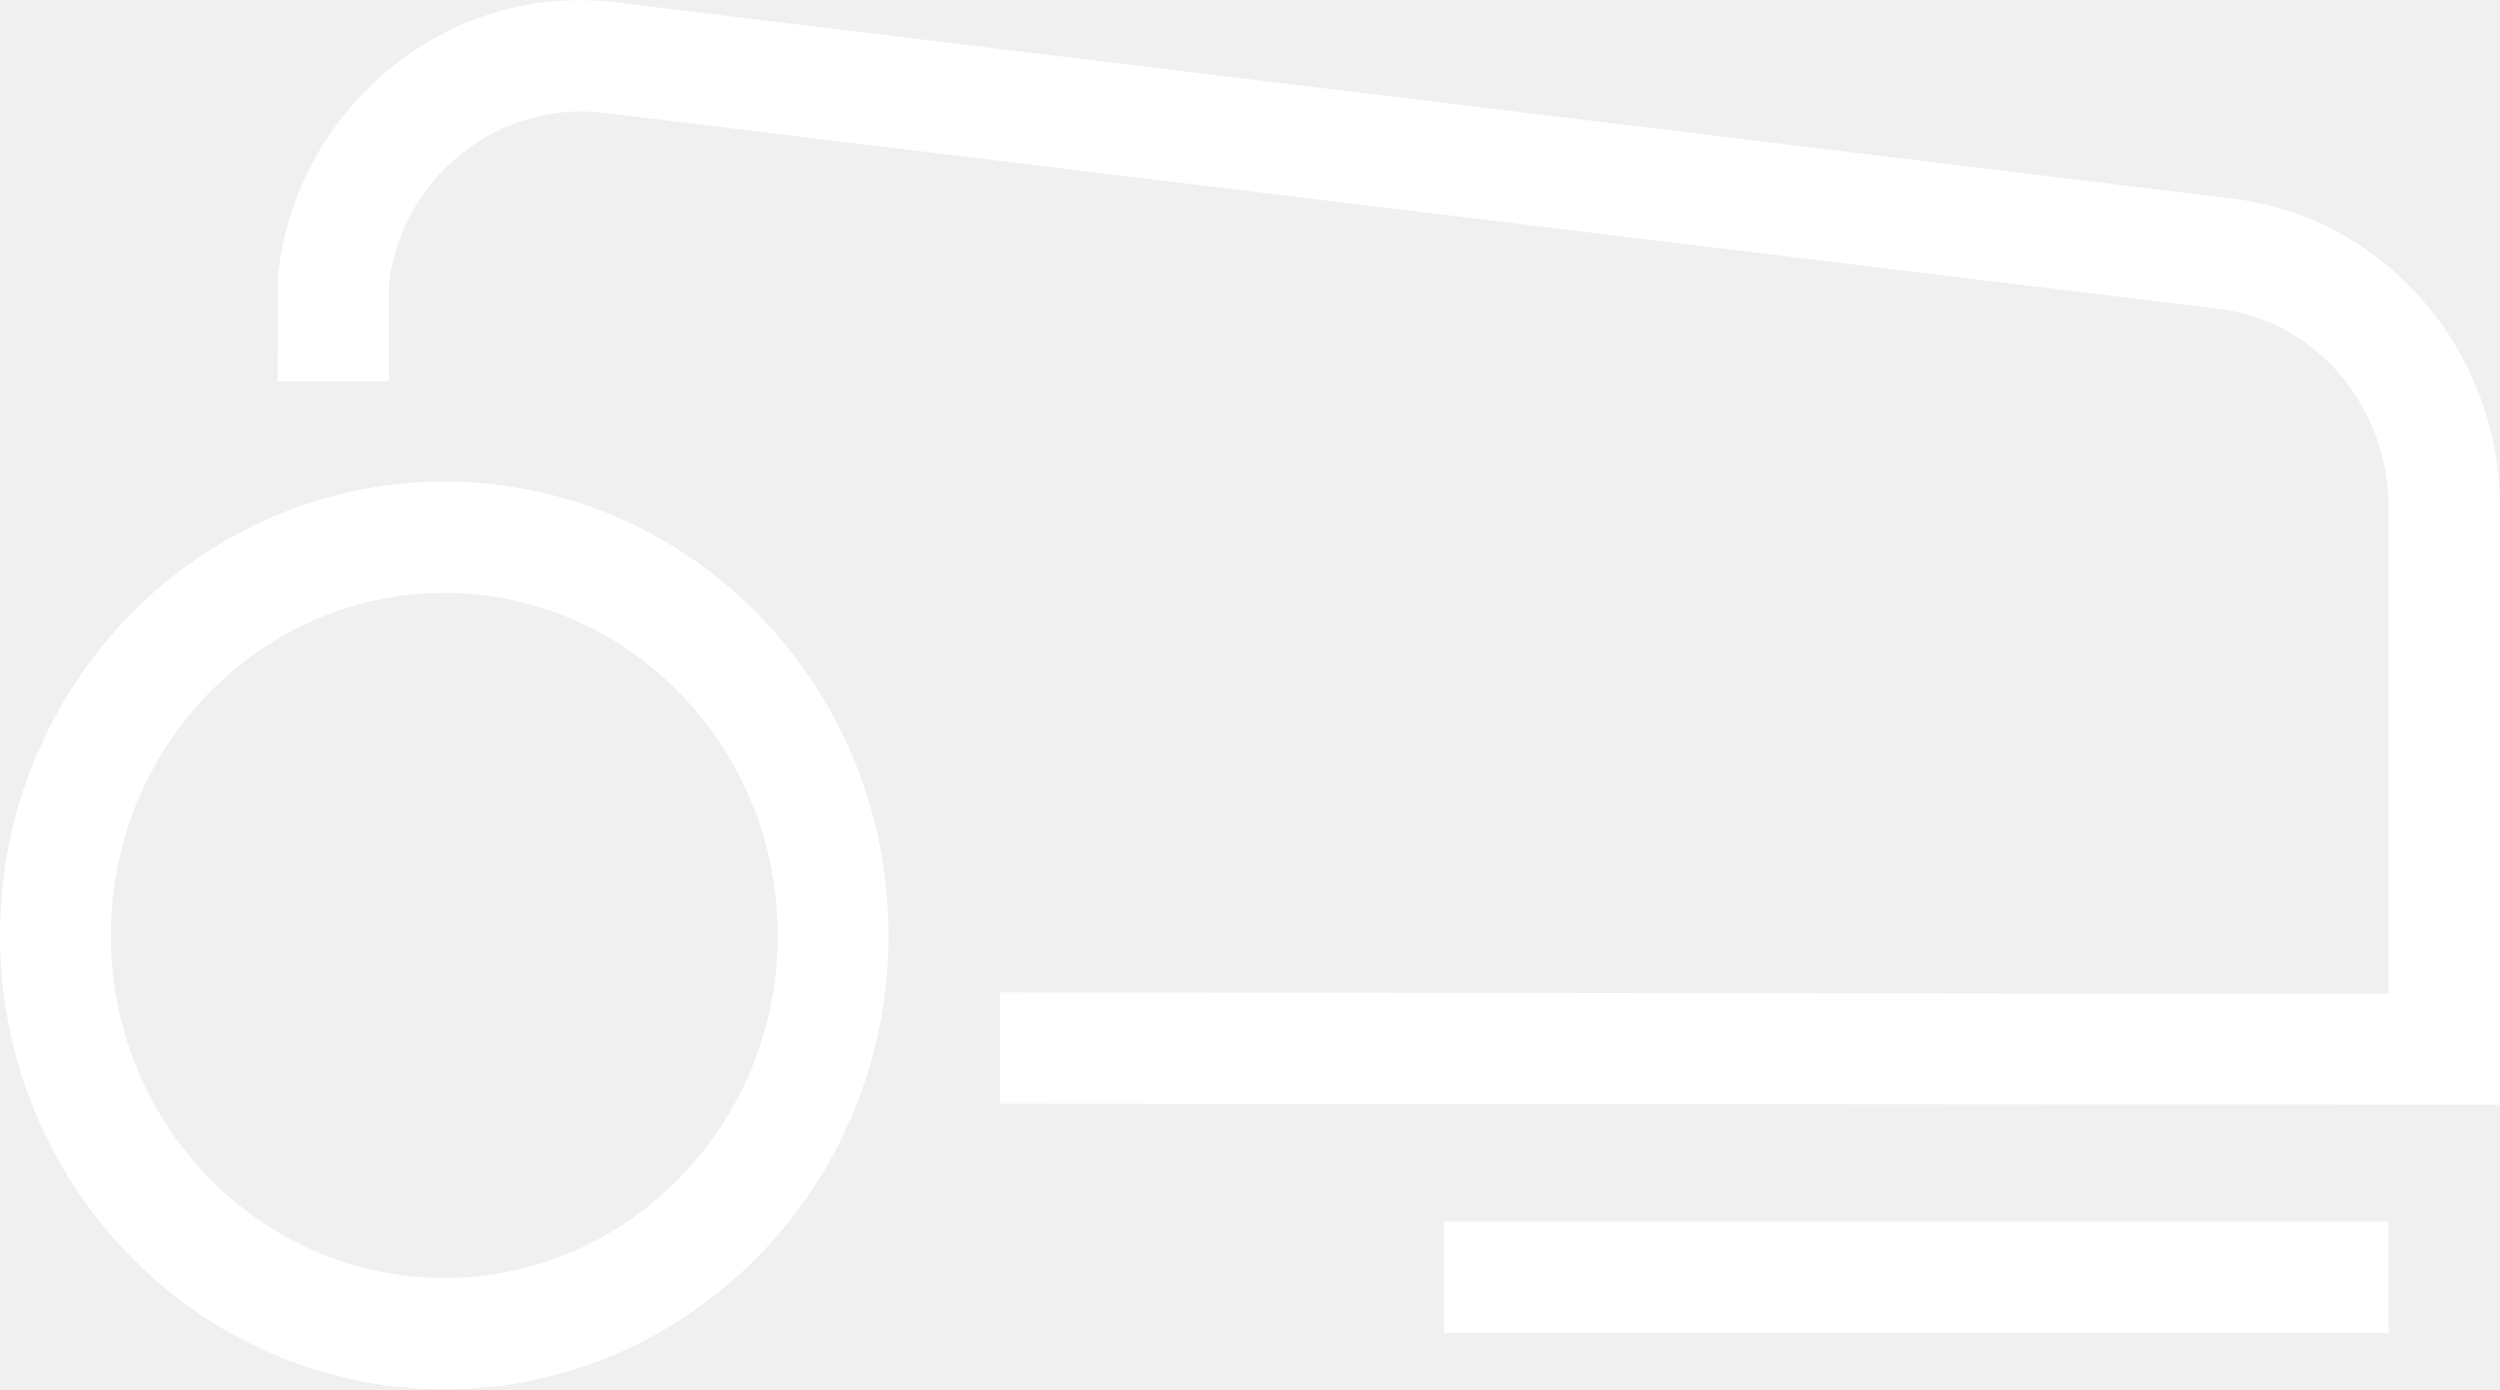
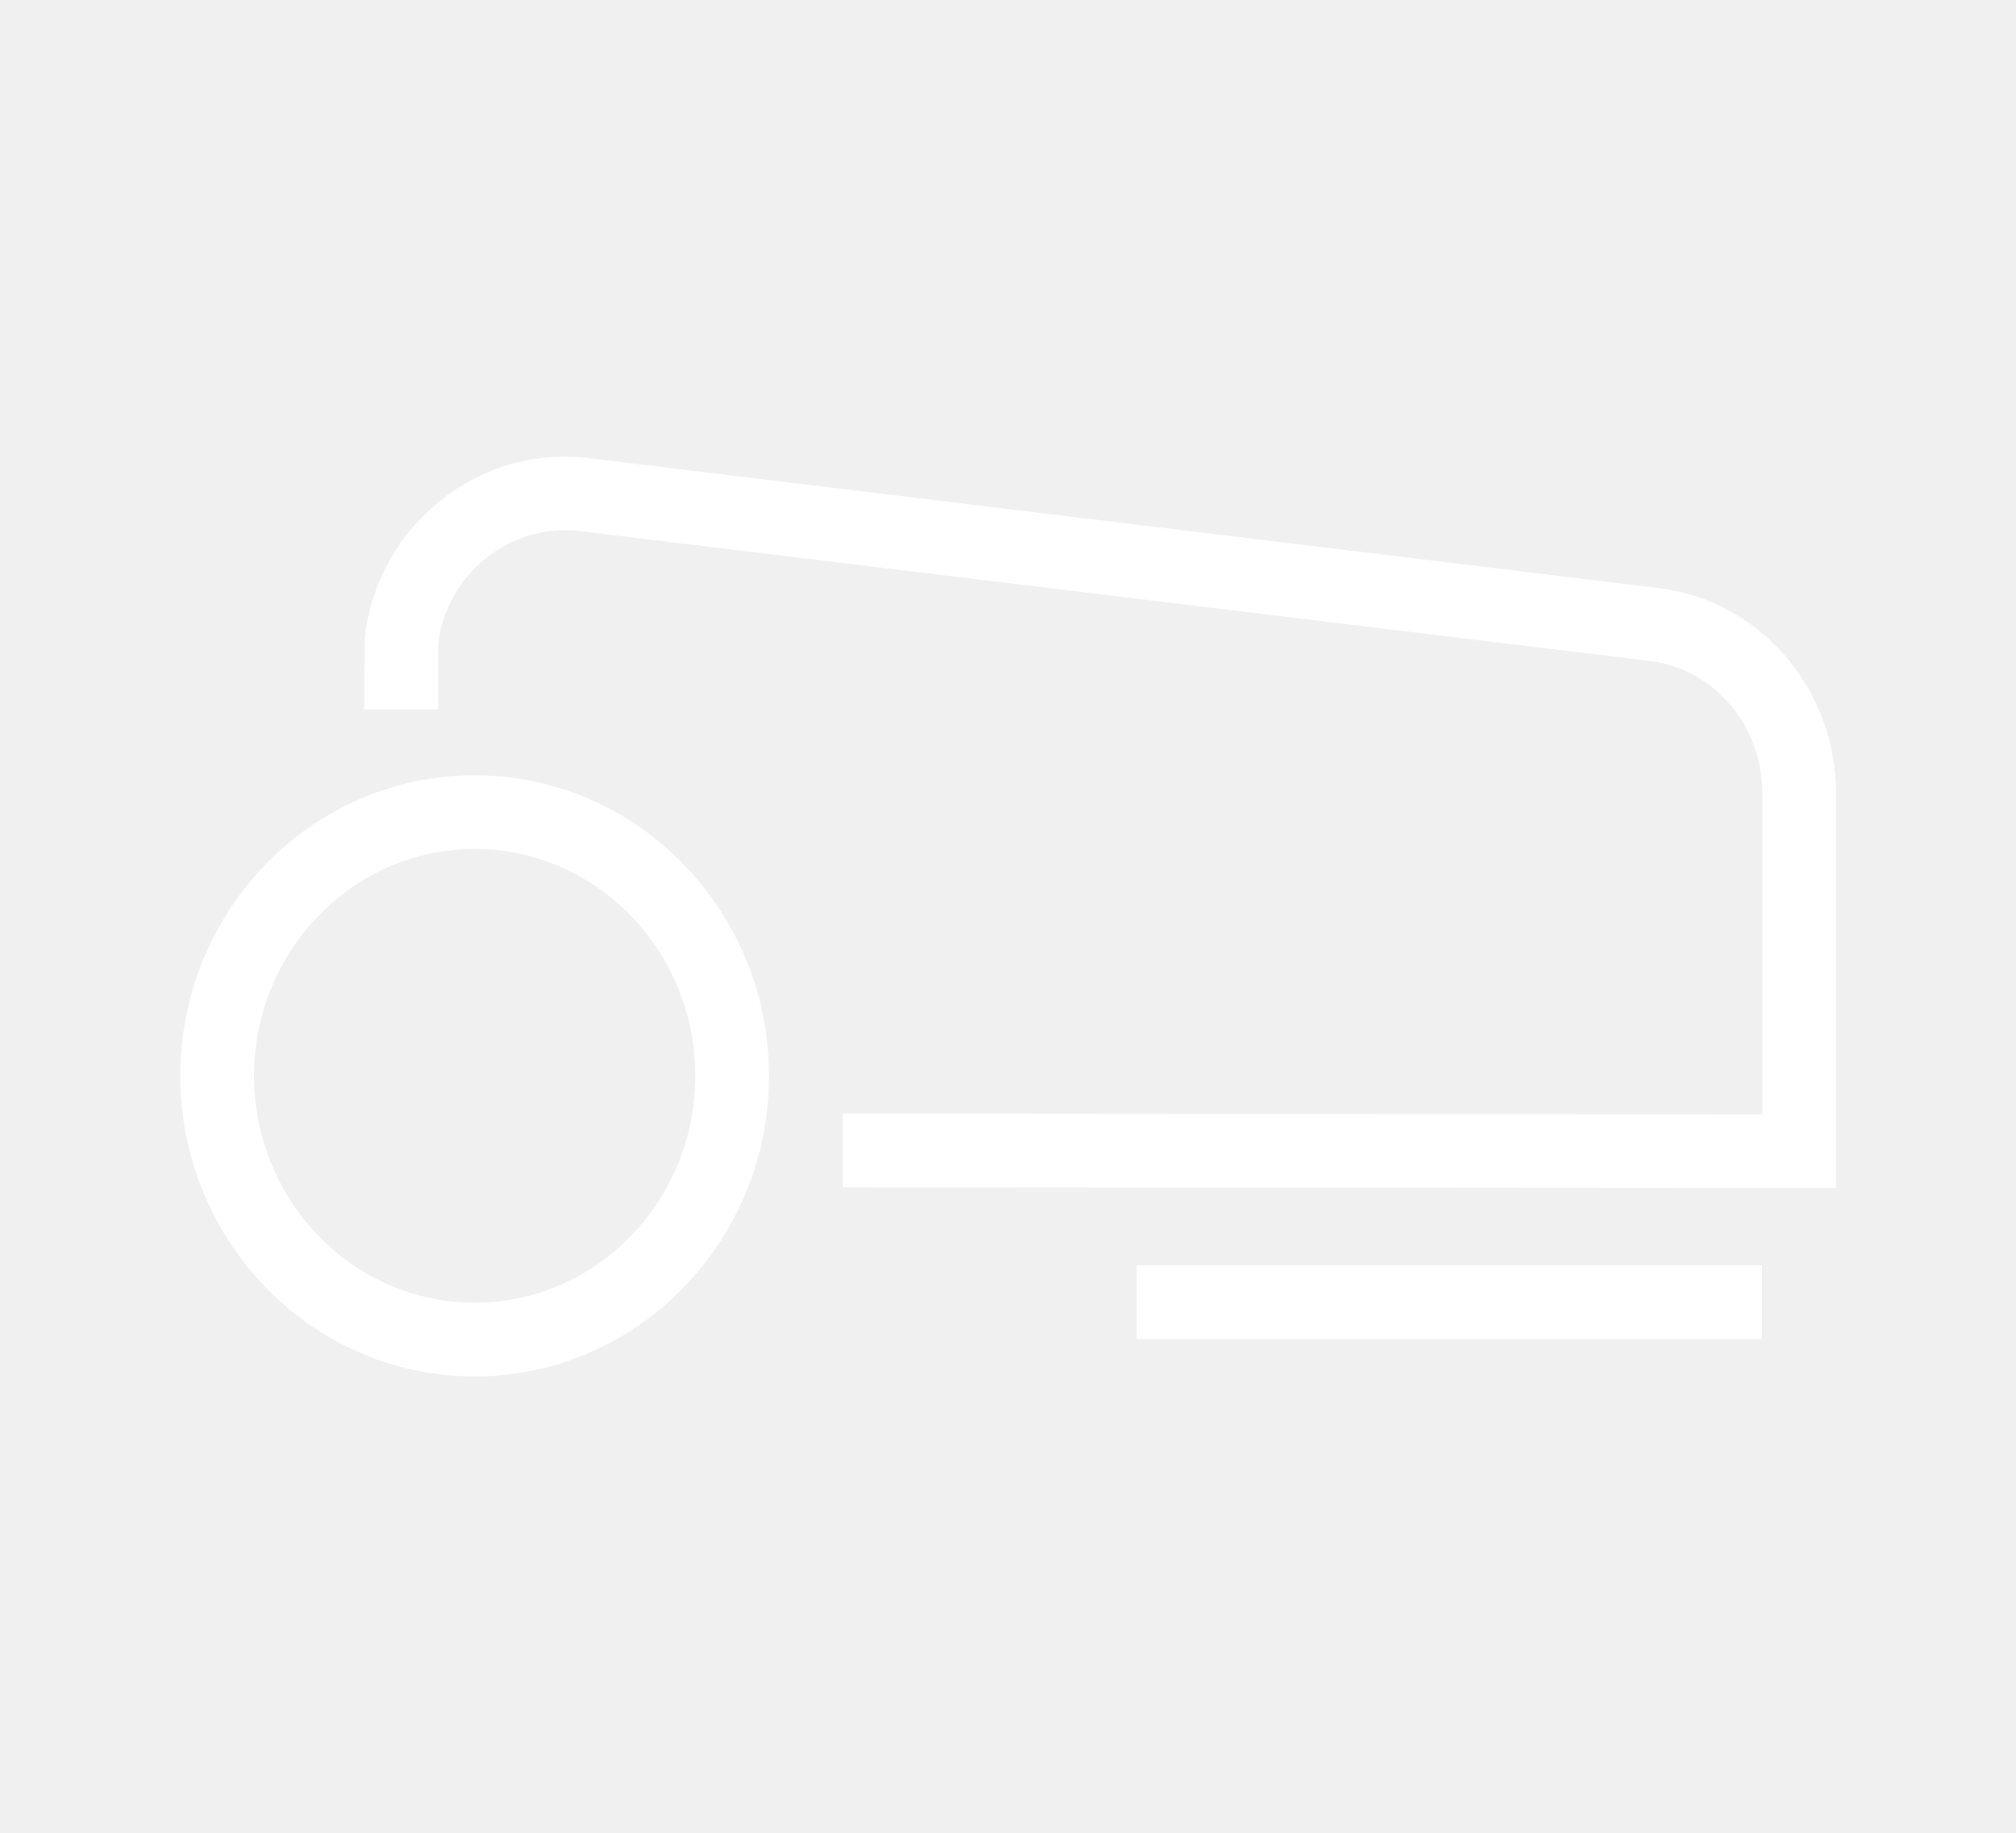
- <svg xmlns="http://www.w3.org/2000/svg" version="1.1" id="Menu_x5F_mowing-robot" x="0px" y="0px" viewBox="0 0 49.63 27.58" style="enable-background:new 0 0 49.63 27.58;" xml:space="preserve">
+ <svg xmlns="http://www.w3.org/2000/svg" version="1.1" id="Menu_x5F_mowing-robot" x="0px" y="0px" viewBox="0 0 55 50" style="enable-background:new 0 0 55 50;" xml:space="preserve">
  <style type="text/css">
+ 	.st2{fill:none;}
	.st0{fill:#FFFFFF;}
</style>
+   <rect class="st2" width="55" height="50" />
  <g>
-     <path class="st0" d="M44.3,3.94L12.25,0.05c-1.6-0.2-3.17,0.25-4.43,1.25c-1.29,1.02-2.11,2.49-2.3,4.14L5.51,7.57h2.21V5.63   c0.13-1.04,0.65-1.96,1.47-2.6c0.8-0.63,1.8-0.91,2.8-0.79l32.05,3.89c1.93,0.23,3.38,1.93,3.38,3.96v9.64L19.85,19.7l0,2.21   l29.78,0.02V10.08C49.63,6.95,47.34,4.3,44.3,3.94z" />
-     <path class="st0" d="M8.82,9.56C3.96,9.56,0,13.6,0,18.57s3.96,9.01,8.82,9.01s8.82-4.04,8.82-9.01S13.69,9.56,8.82,9.56z    M8.82,25.37c-3.65,0-6.62-3.05-6.62-6.8s2.97-6.8,6.62-6.8s6.62,3.05,6.62,6.8S12.47,25.37,8.82,25.37z" />
-     <rect x="28.67" y="24.25" class="st0" width="18.75" height="2.21" />
+     <path class="st0" d="M45.23,16.04l-29.16-3.54c-1.45-0.18-2.88,0.23-4.03,1.14c-1.18,0.93-1.92,2.27-2.09,3.77l-0.01,1.94h2.01   v-1.77c0.12-0.95,0.59-1.79,1.33-2.37c0.73-0.58,1.64-0.83,2.55-0.72l29.17,3.54c1.76,0.21,3.08,1.76,3.08,3.6v8.77l-25.09-0.02   l0,2.01l27.1,0.02V21.63C50.08,18.77,48,16.37,45.23,16.04z" />
+     <path class="st0" d="M12.95,21.15c-4.43,0-8.03,3.68-8.03,8.2s3.6,8.2,8.03,8.2s8.03-3.68,8.03-8.2S17.37,21.15,12.95,21.15z    M12.95,35.54c-3.32,0-6.02-2.78-6.02-6.19s2.7-6.19,6.02-6.19s6.02,2.78,6.02,6.19S16.27,35.54,12.95,35.54z" />
+     <rect x="31.01" y="34.52" class="st0" width="17.06" height="2.01" />
  </g>
+   <g>
+ </g>
+   <g>
+ </g>
+   <g>
+ </g>
+   <g>
+ </g>
+   <g>
+ </g>
+   <g>
+ </g>
</svg>
